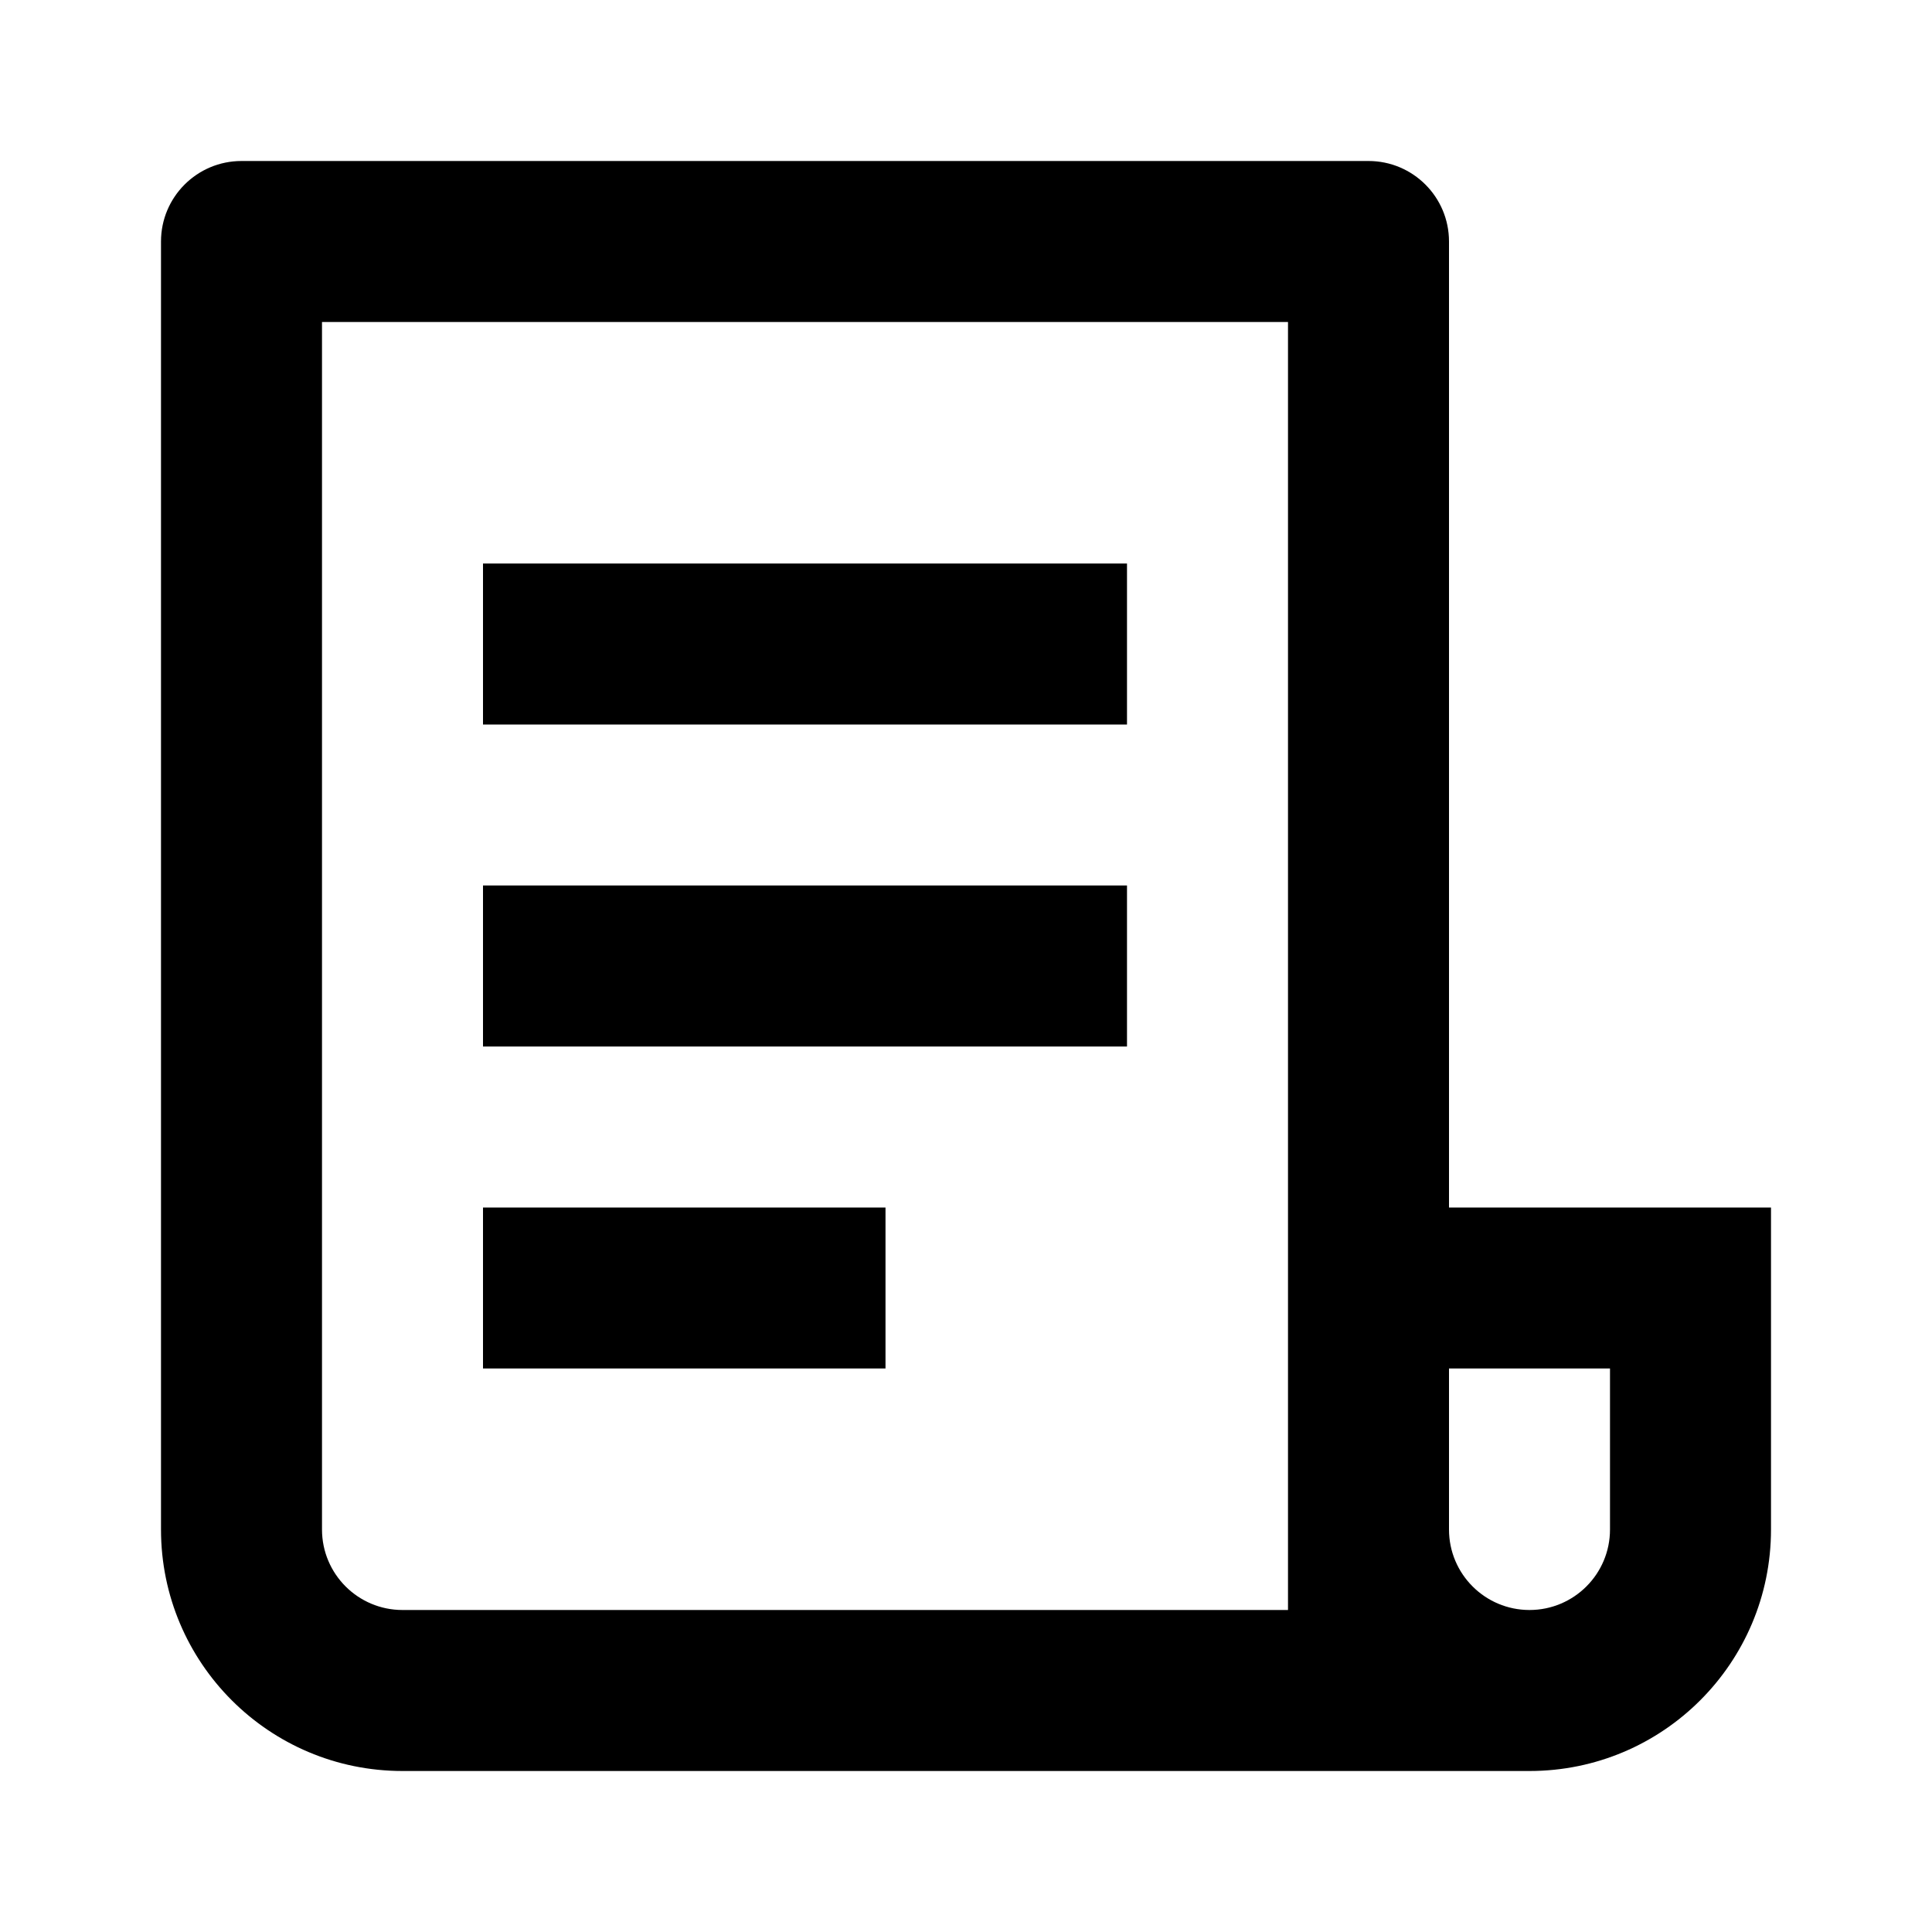
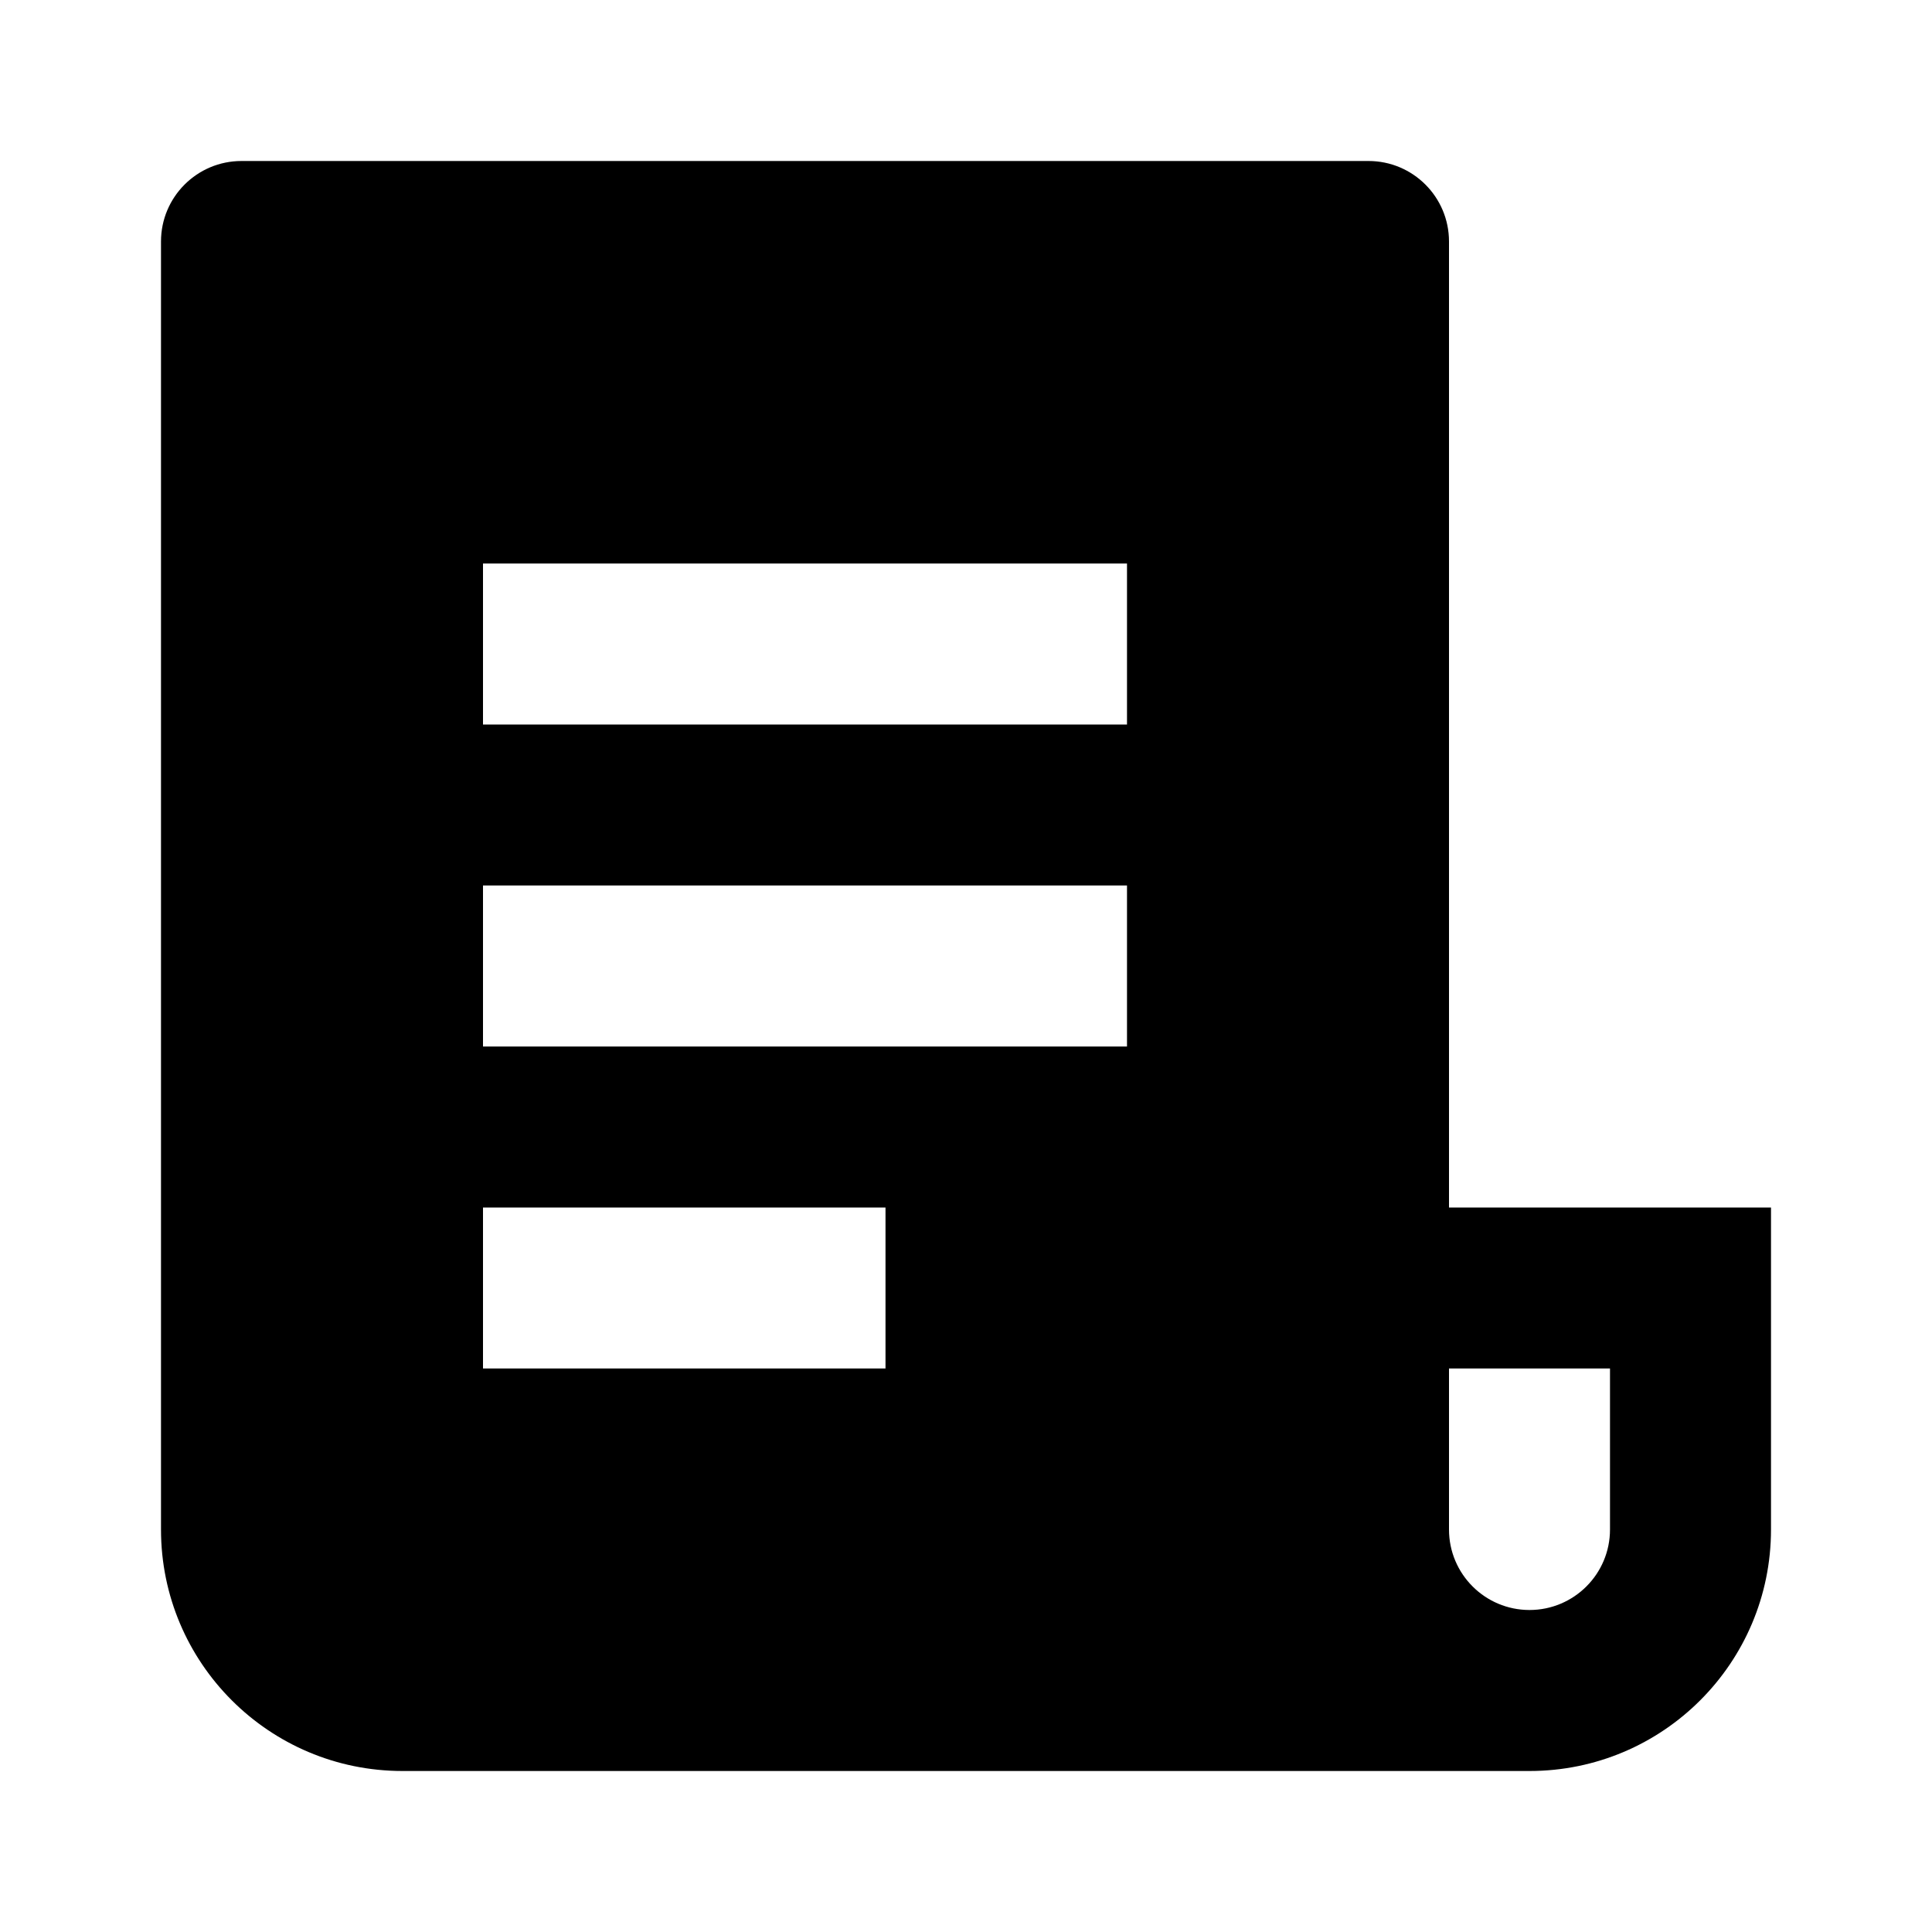
- <svg xmlns="http://www.w3.org/2000/svg" viewBox="0 0 24 24" width="24" height="24">
-   <path fill="none" d="M0 0h24v24H0z" />
-   <path d="M19 22H5a3 3 0 0 1-3-3V3a1 1 0 0 1 1-1h14a1 1 0 0 1 1 1v12h4v4a3 3 0 0 1-3 3zm-1-5v2a1 1 0 0 0 2 0v-2h-2zm-2 3V4H4v15a1 1 0 0 0 1 1h11zM6 7h8v2H6V7zm0 4h8v2H6v-2zm0 4h5v2H6v-2z" />
+ <svg xmlns="http://www.w3.org/2000/svg" viewBox="0 0 24 24">
+   <g>
+     <path fill="none" d="M0 0h24v24H0z" />
+     <path d="M19 22H5a3 3 0 0 1-3-3V3a1 1 0 0 1 1-1h14a1 1 0 0 1 1 1v12h4v4a3 3 0 0 1-3 3zm-1-5v2a1 1 0 0 0 2 0v-2h-2zM6 7v2h8V7H6zm0 4v2h8v-2H6zm0 4v2h5v-2H6z" />
+   </g>
</svg>
